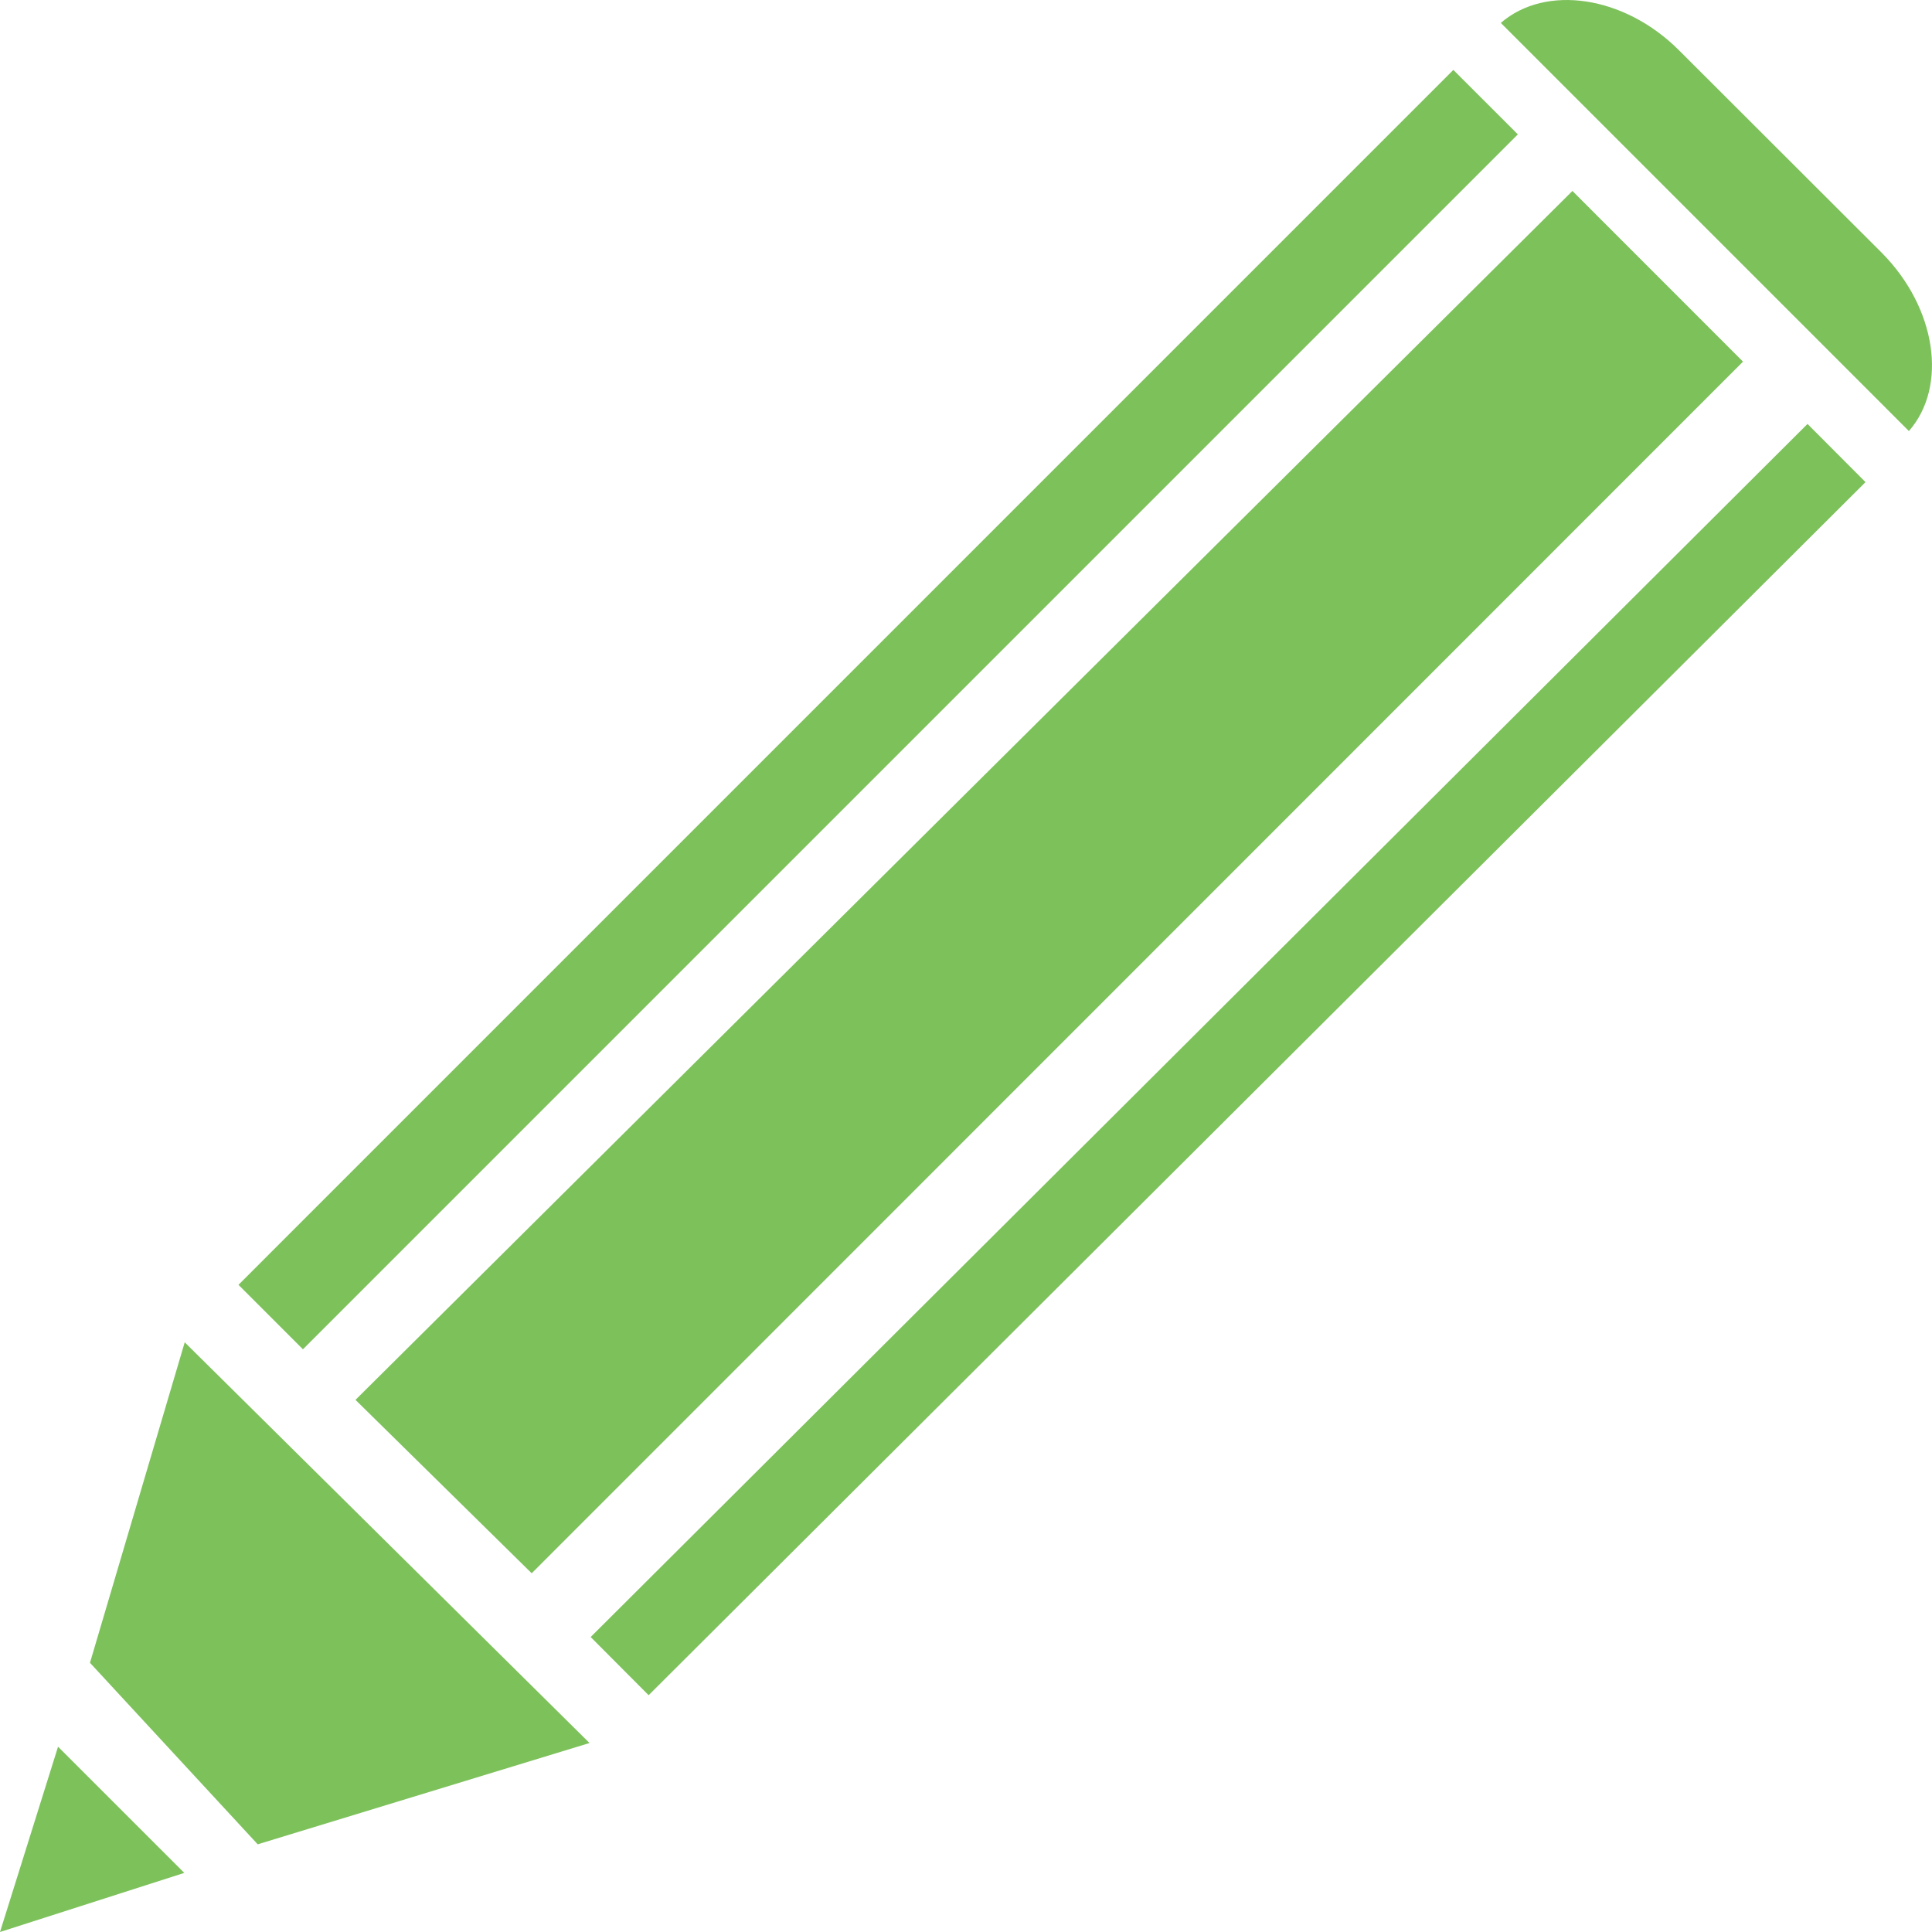
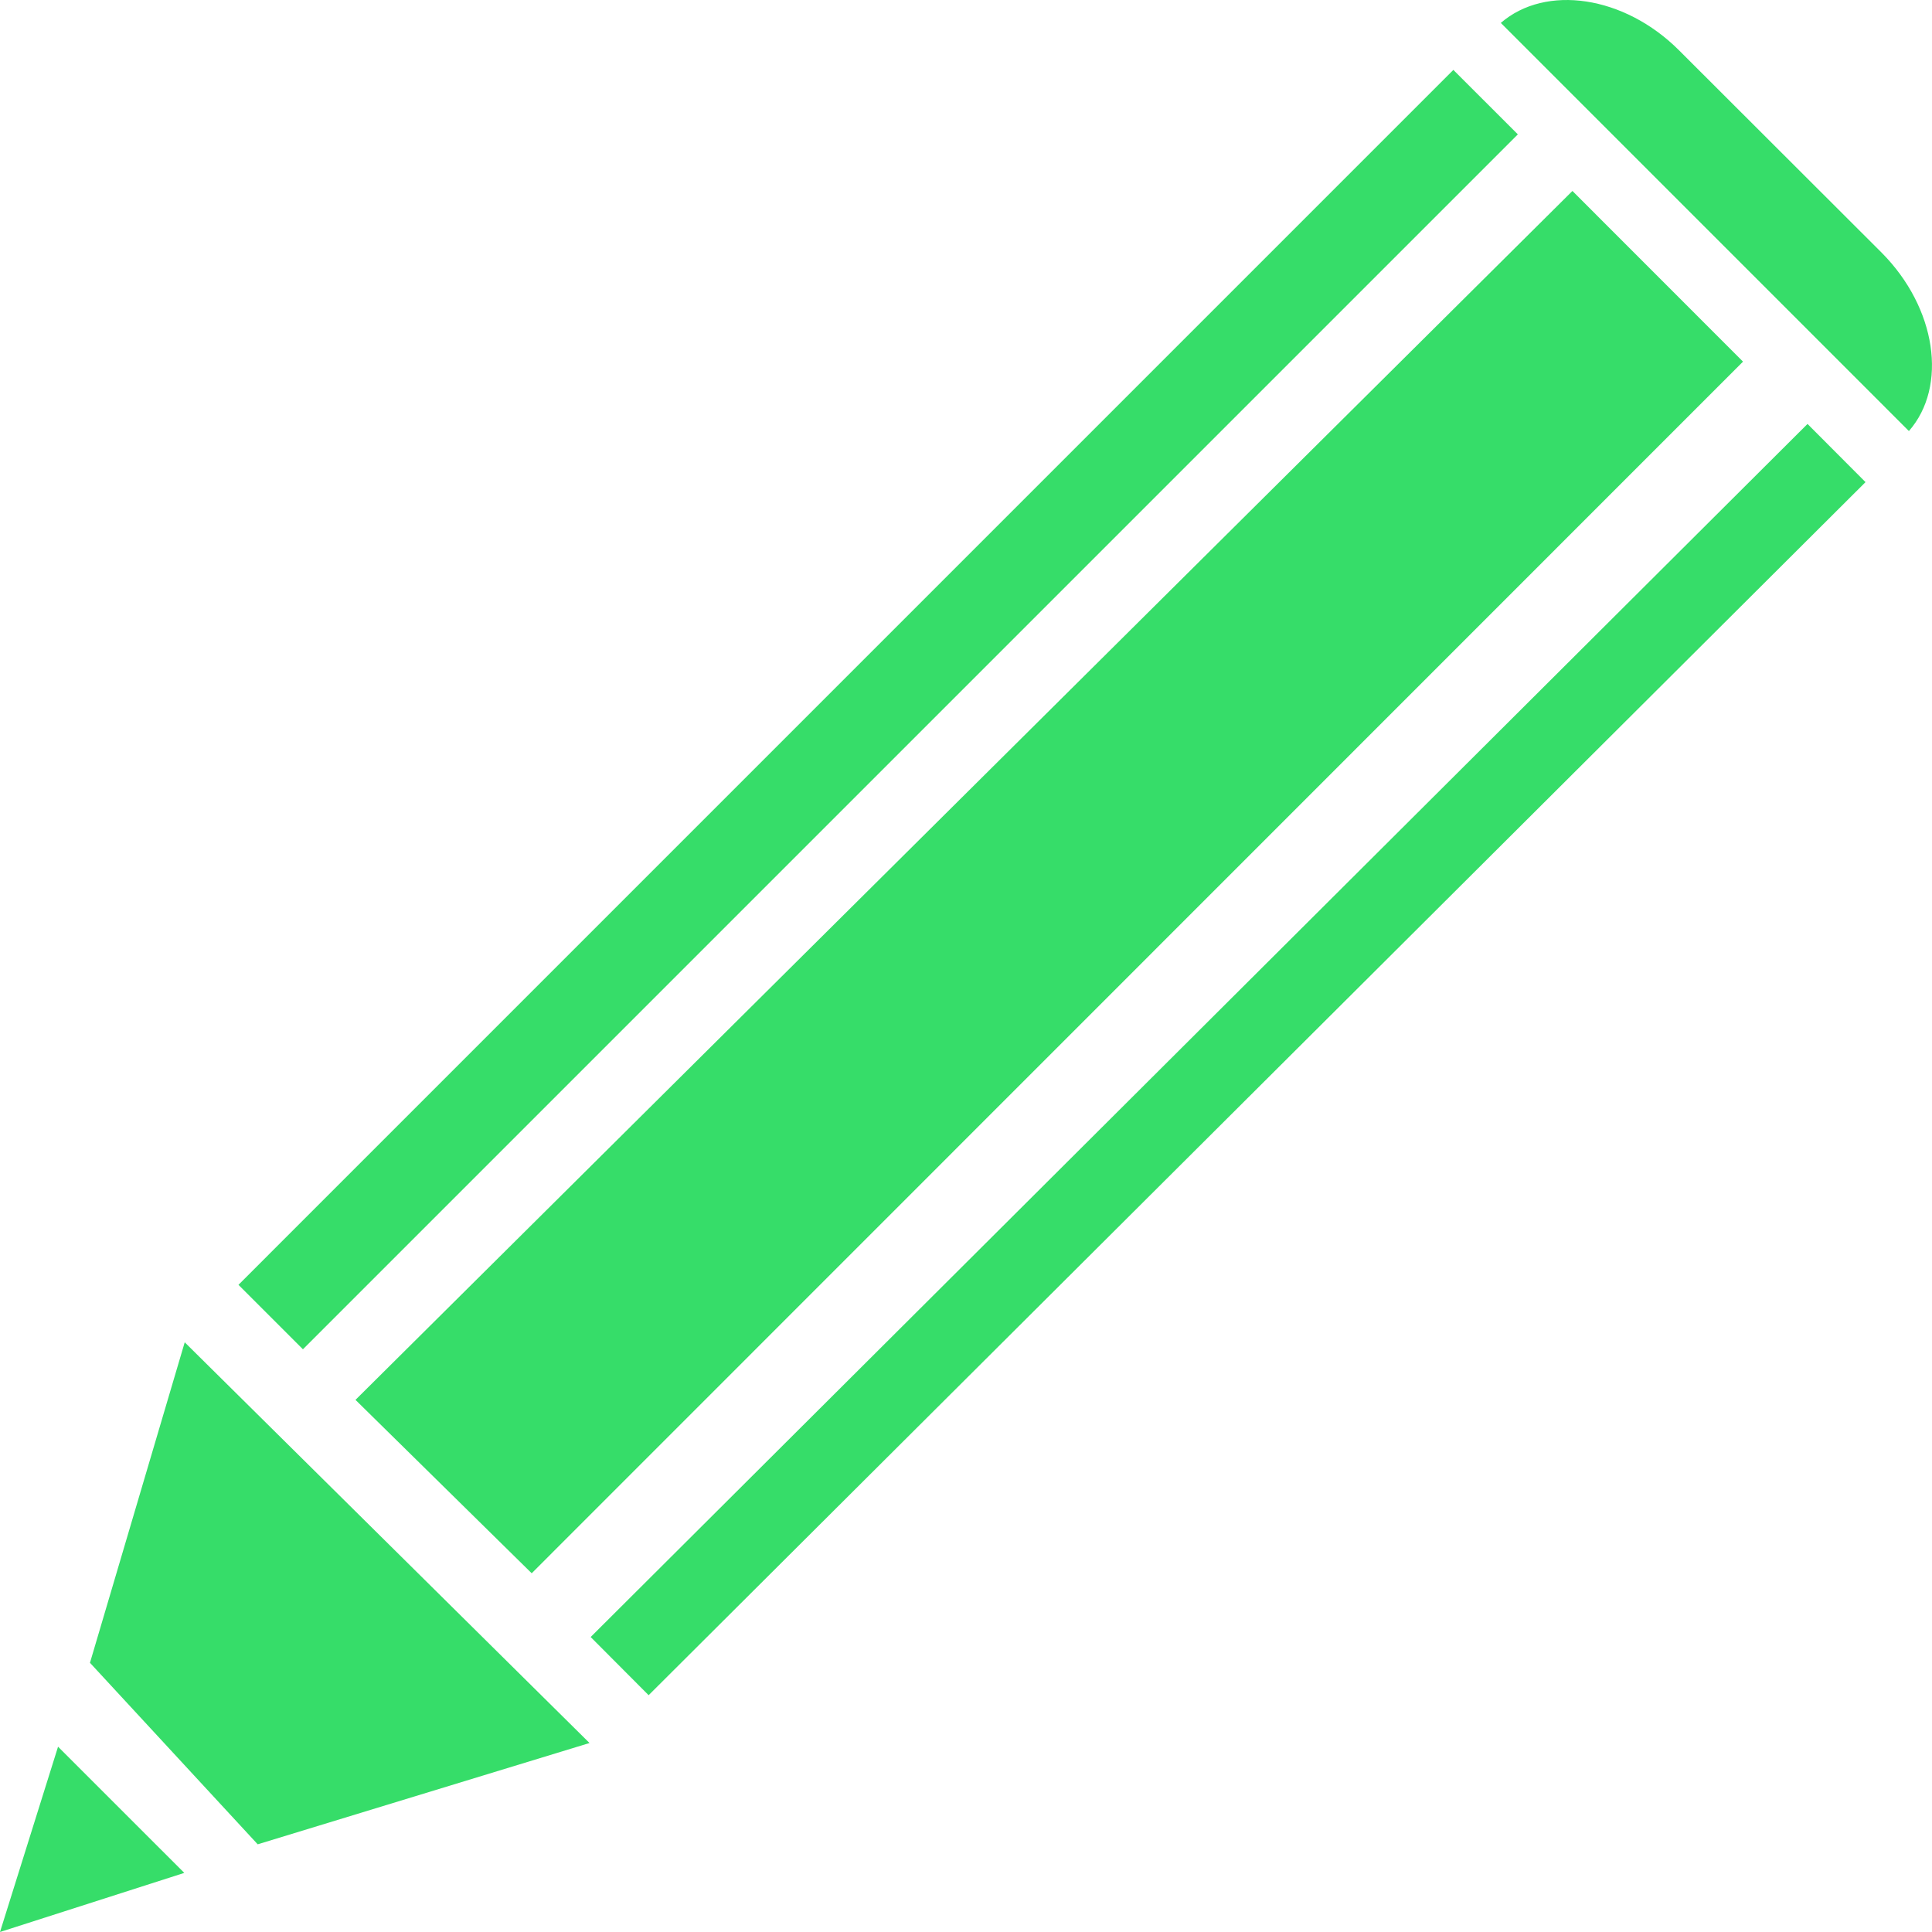
<svg xmlns="http://www.w3.org/2000/svg" width="44px" height="44px" viewBox="0 0 44 44" version="1.1">
  <defs />
  <g id="Icons" stroke="none" stroke-width="1" fill="none" fill-rule="evenodd">
-     <g id="icons/pencil-active" fill="#7DC15B">
+     <g id="icons/pencil-active" fill="#36DD69">
      <path d="M2.049,37.869 L5.869,42.003 L13.426,39.696 L4.207,30.57 L2.049,37.869 L2.049,37.869 Z M42.854,5.755 L38.241,1.148 C36.992,-0.103 35.201,-0.362 34.18,0.522 L43.474,9.817 C44.363,8.801 44.103,7.012 42.854,5.755 L42.854,5.755 Z M33.099,1.592 L34.568,3.06 L6.899,30.729 L5.431,29.261 L33.099,1.592 L33.099,1.592 Z M41.165,9.655 L42.486,10.98 L14.772,38.607 L13.452,37.282 L41.165,9.655 L41.165,9.655 Z M39.696,8.236 L35.811,4.349 L8.096,31.881 L12.109,35.83 L39.696,8.236 L39.696,8.236 Z M0,44 L4.197,42.654 L1.322,39.78 L0,44 L0,44 Z" id="Shape" />
    </g>
  </g>
</svg>
